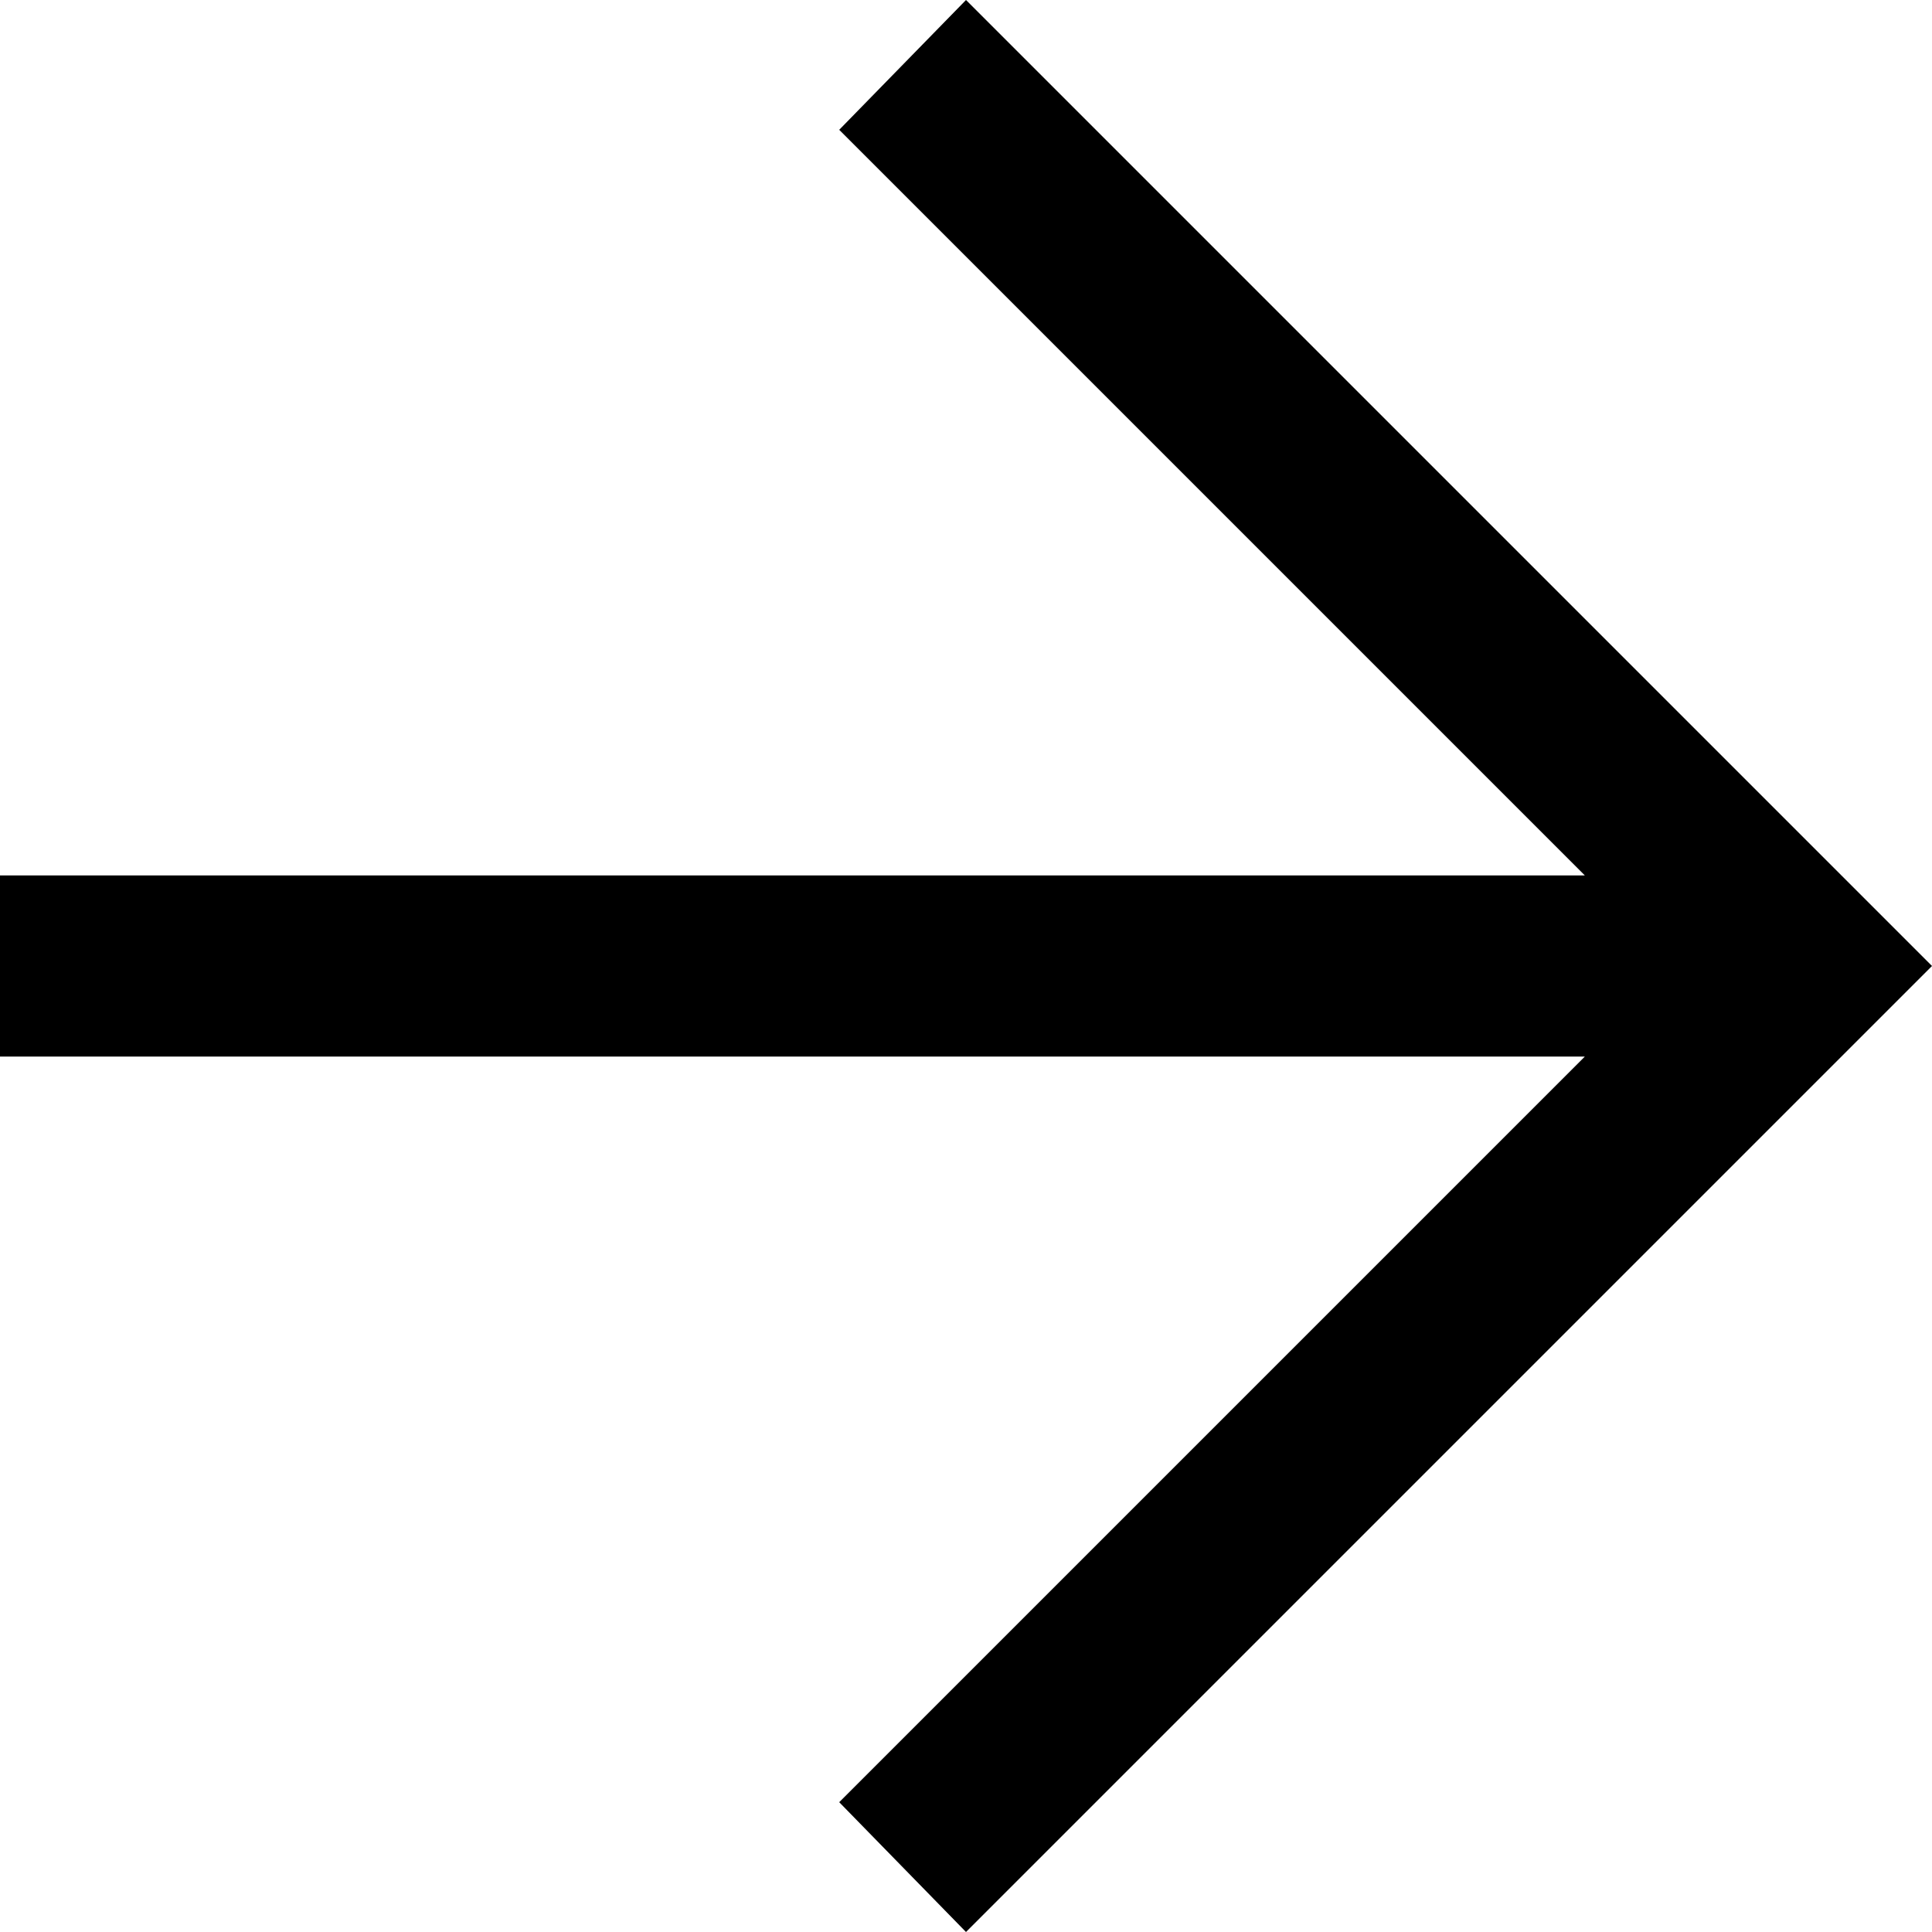
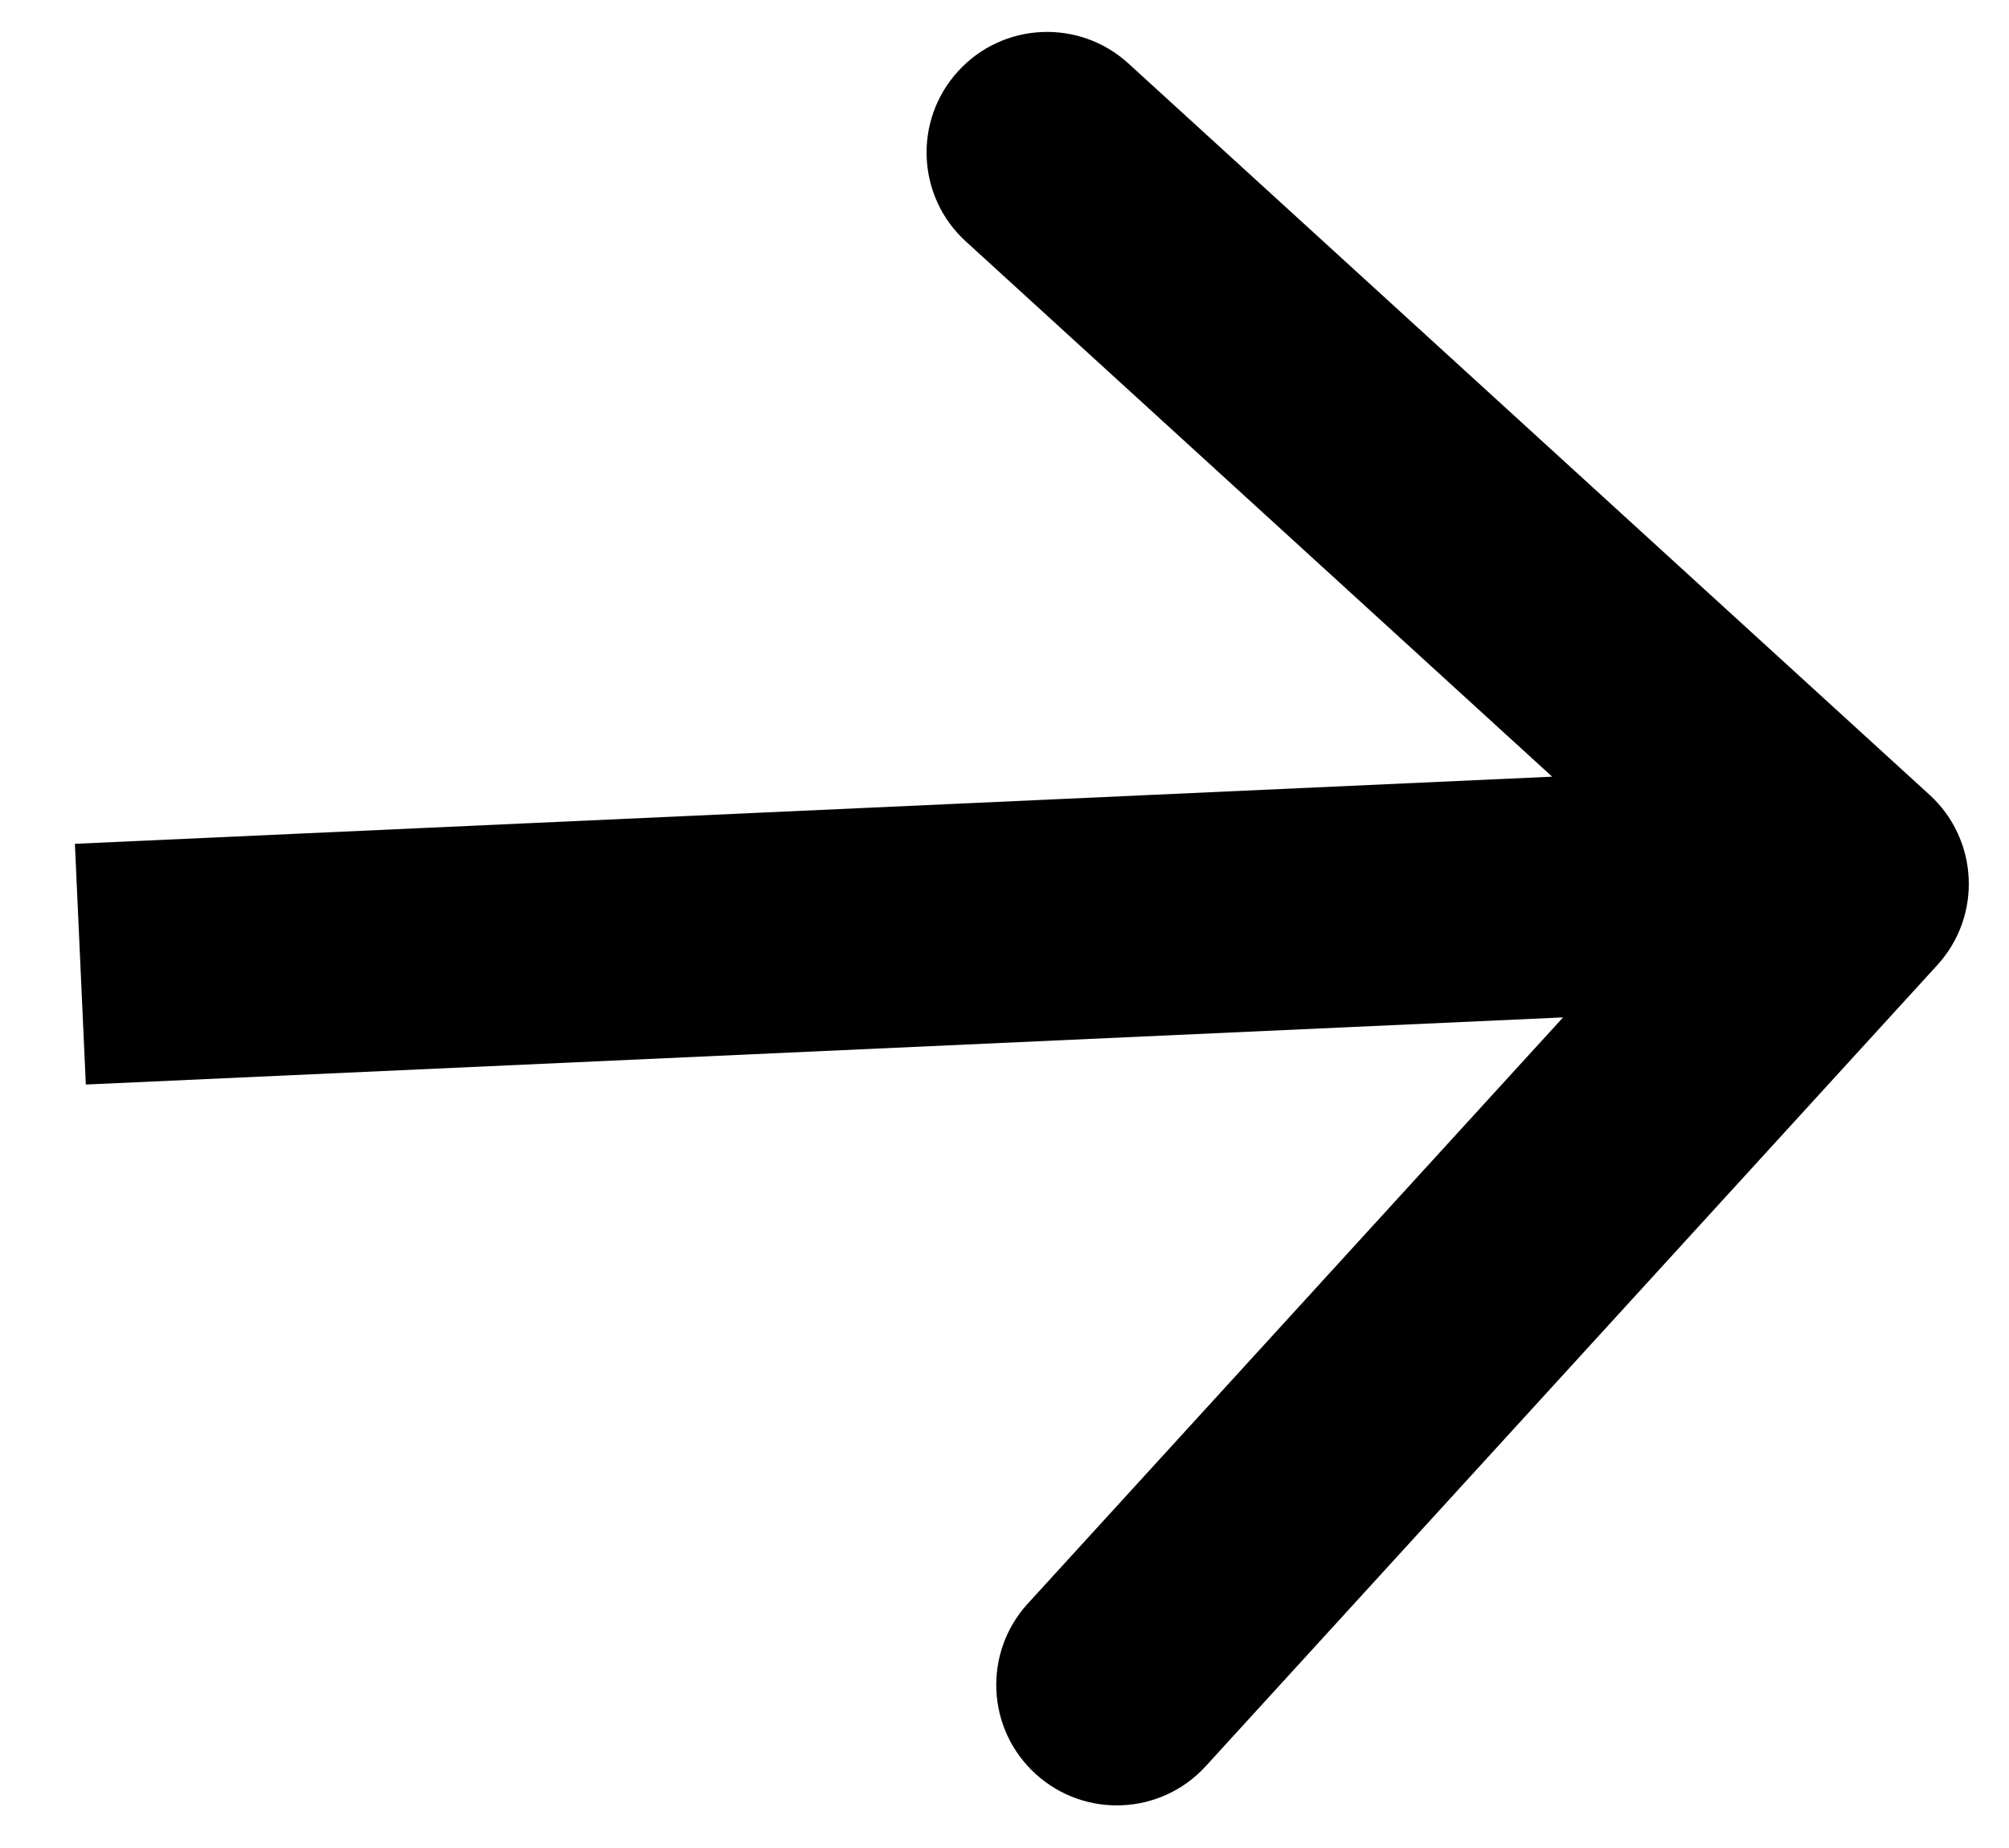
- <svg xmlns="http://www.w3.org/2000/svg" width="32" height="32" viewBox="0 0 32 32" fill="none">
-   <path d="M16 32L13.9 29.85L26.25 17.5H0V14.5H26.25L13.9 2.15L16 0L32 16L16 32Z" fill="black" />
+ <svg xmlns="http://www.w3.org/2000/svg" width="25" height="23" viewBox="0 0 25 23" fill="none">
+   <path d="M24.108 12.011C24.666 11.4 24.623 10.451 24.011 9.892L14.042 0.79C13.43 0.231 12.481 0.274 11.923 0.886C11.364 1.498 11.407 2.447 12.019 3.005L20.881 11.096L12.79 19.958C12.231 20.57 12.274 21.519 12.886 22.077C13.498 22.636 14.447 22.593 15.005 21.981L24.108 12.011ZM1.068 13.498L23.068 12.498L22.932 9.502L0.932 10.502L1.068 13.498Z" fill="black" />
</svg>
